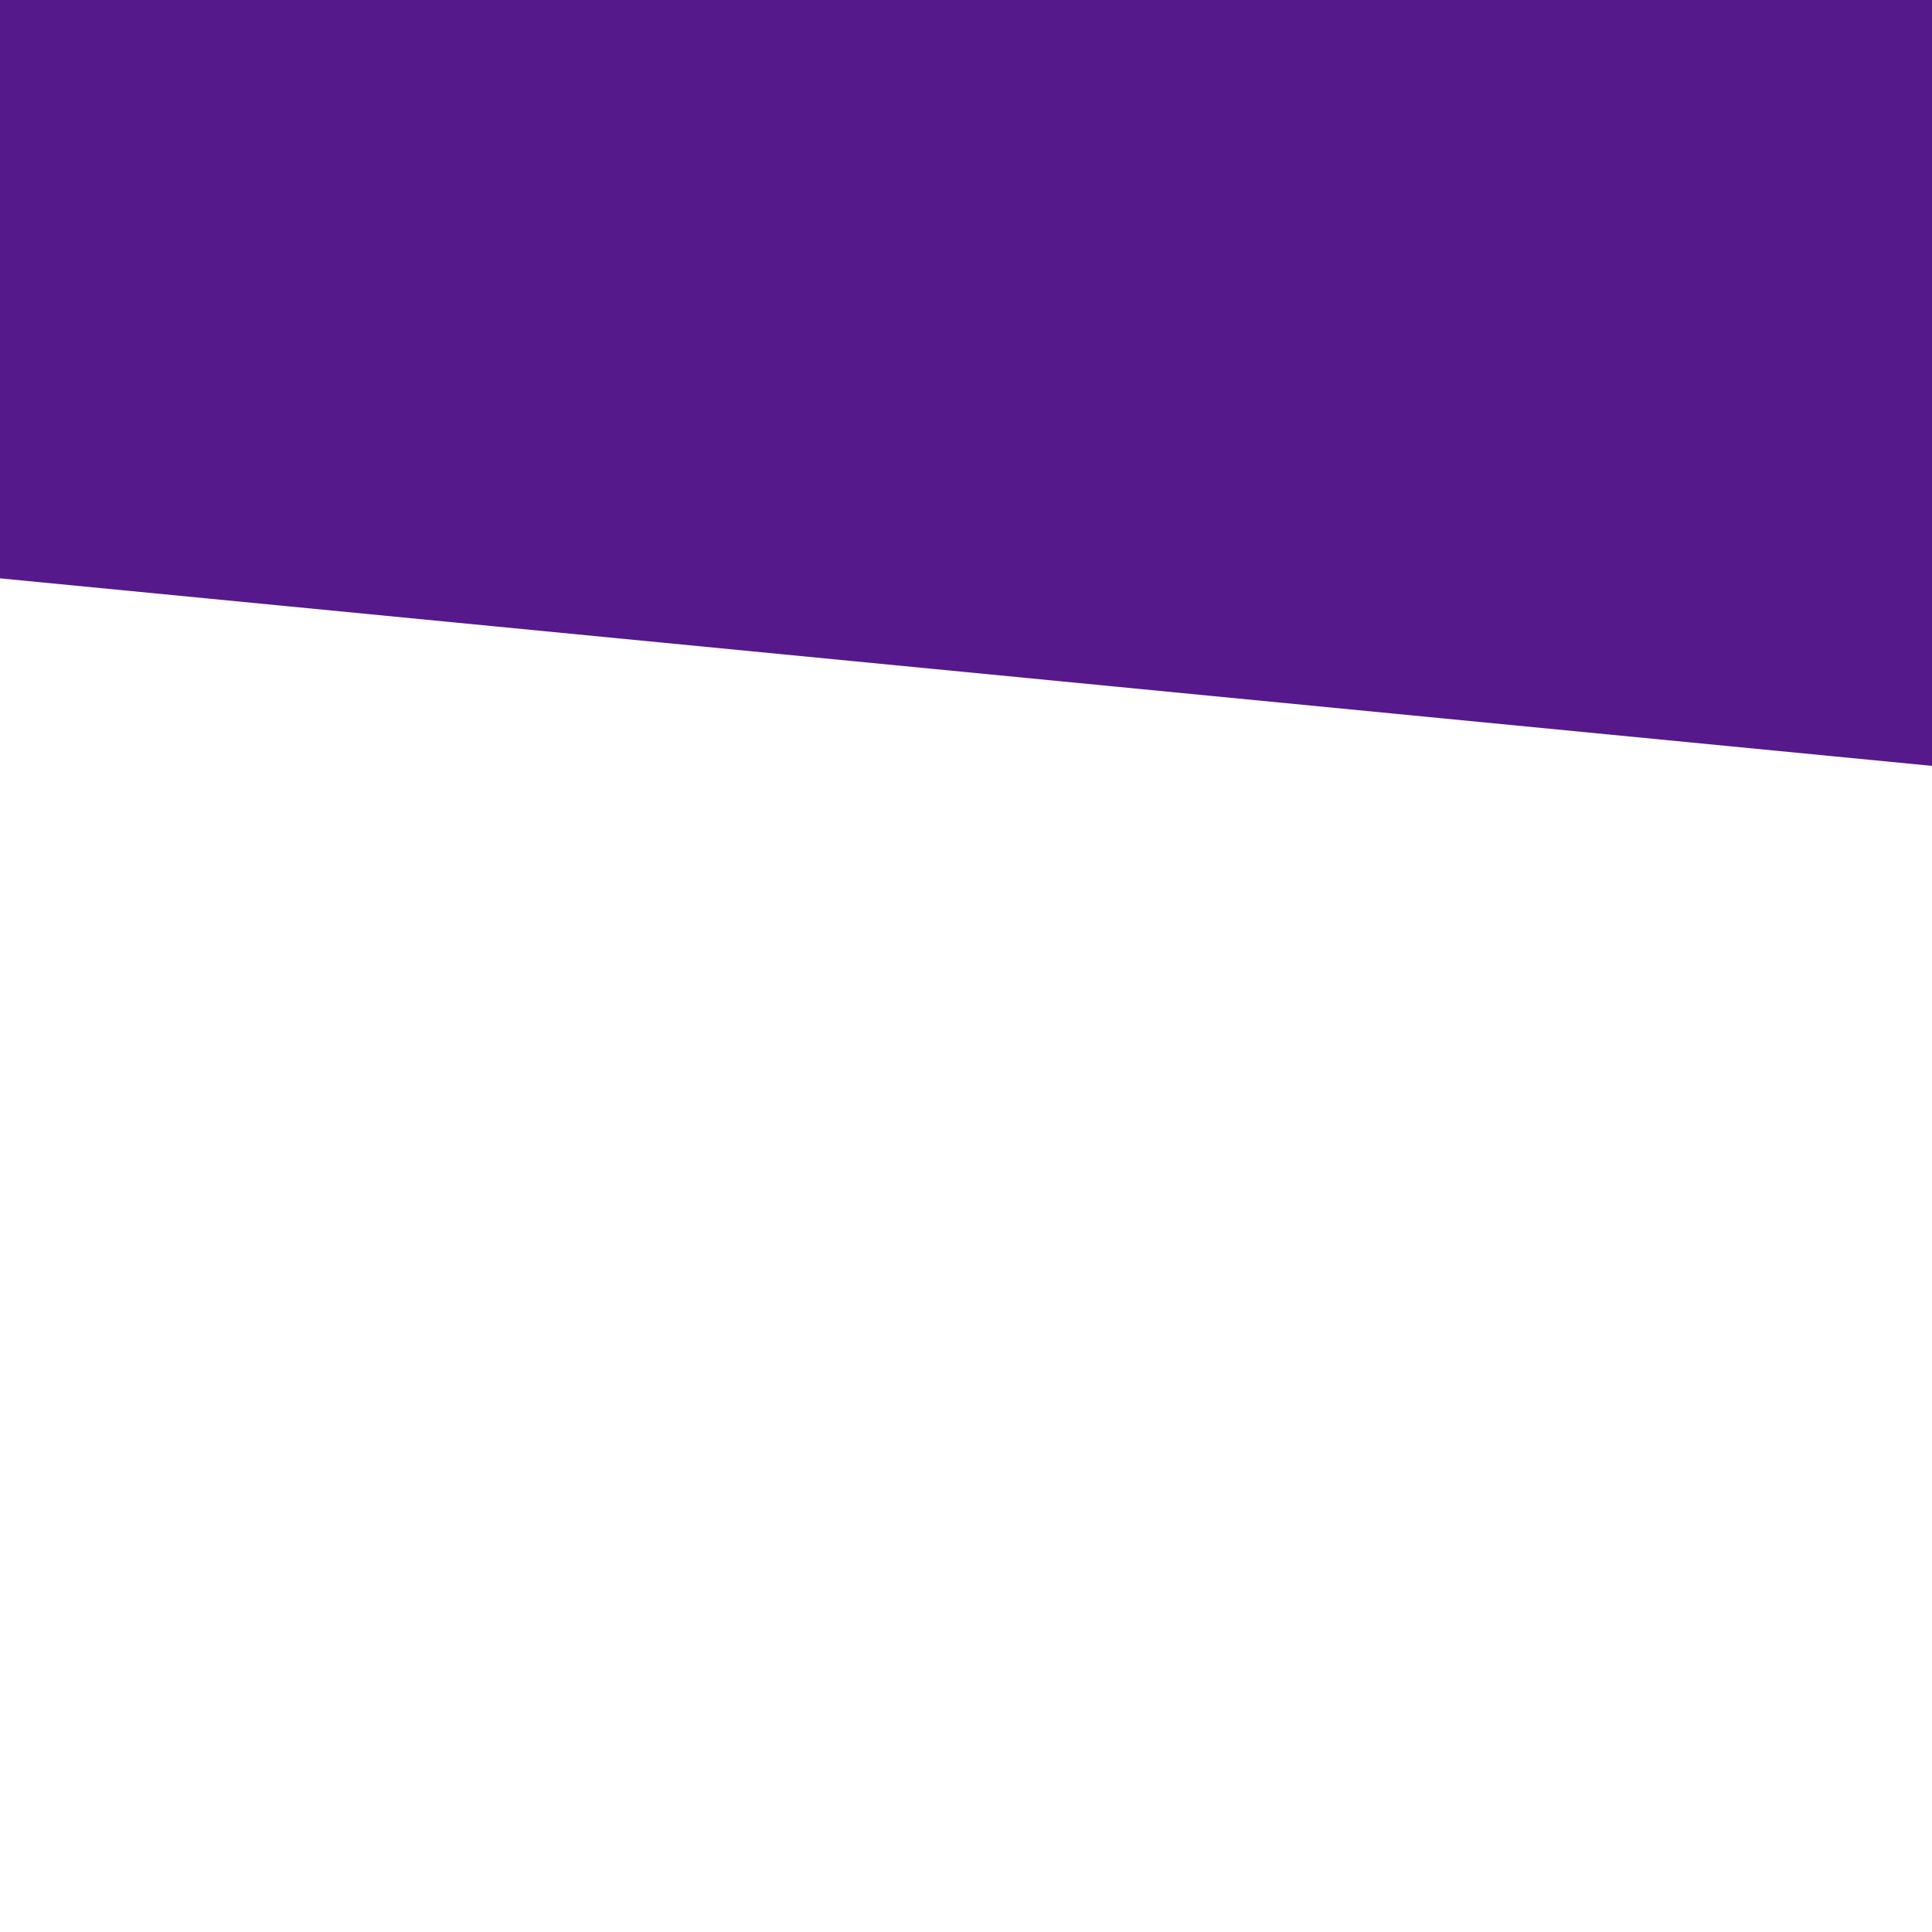
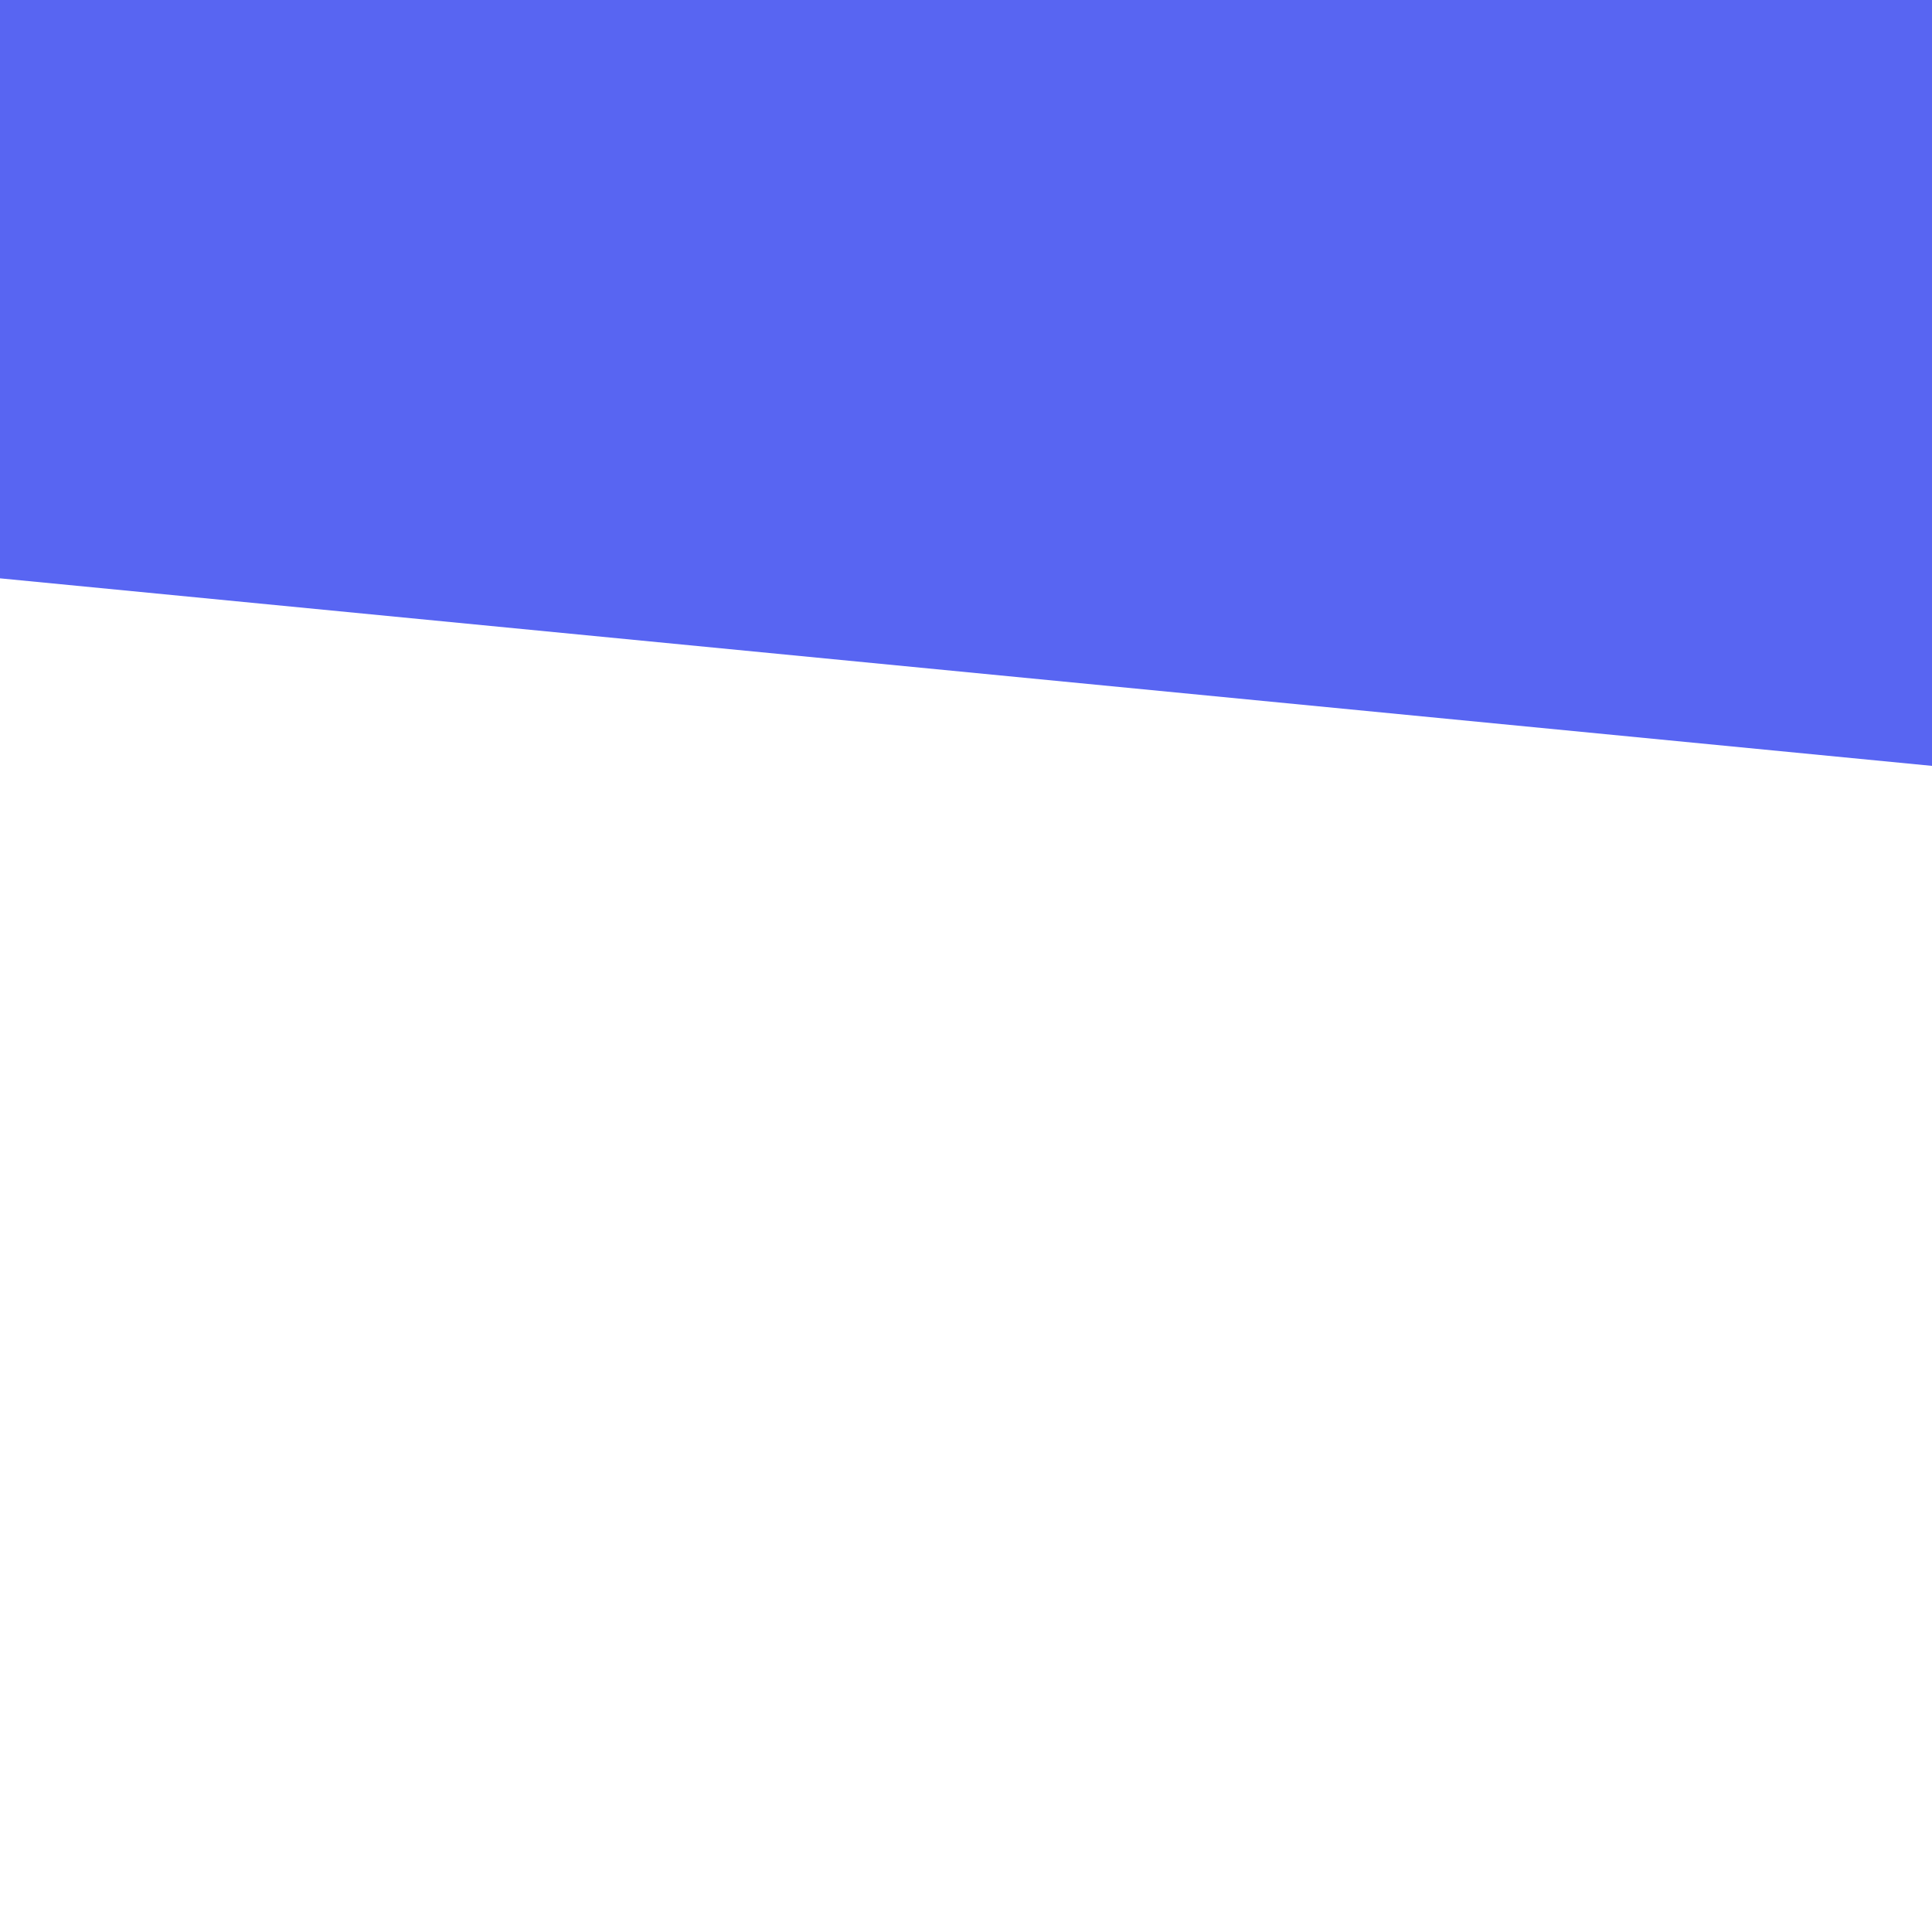
<svg xmlns="http://www.w3.org/2000/svg" xmlns:xlink="http://www.w3.org/1999/xlink" version="1.1" preserveAspectRatio="xMidYMid meet" viewBox="0 0 640 640" width="380" height="380">
  <defs>
    <path d="M4.67 -288.49L822.65 -209.08L776.44 266.95L-41.54 187.55L4.67 -288.49Z" id="i1mzDr05ID" />
  </defs>
  <g>
    <g>
      <g>
-         <use xlink:href="#i1mzDr05ID" opacity="1" fill="#55198b" />
+         <use xlink:href="#i1mzDr05ID" opacity="1" fill="#5865F2" />
      </g>
    </g>
  </g>
</svg>
